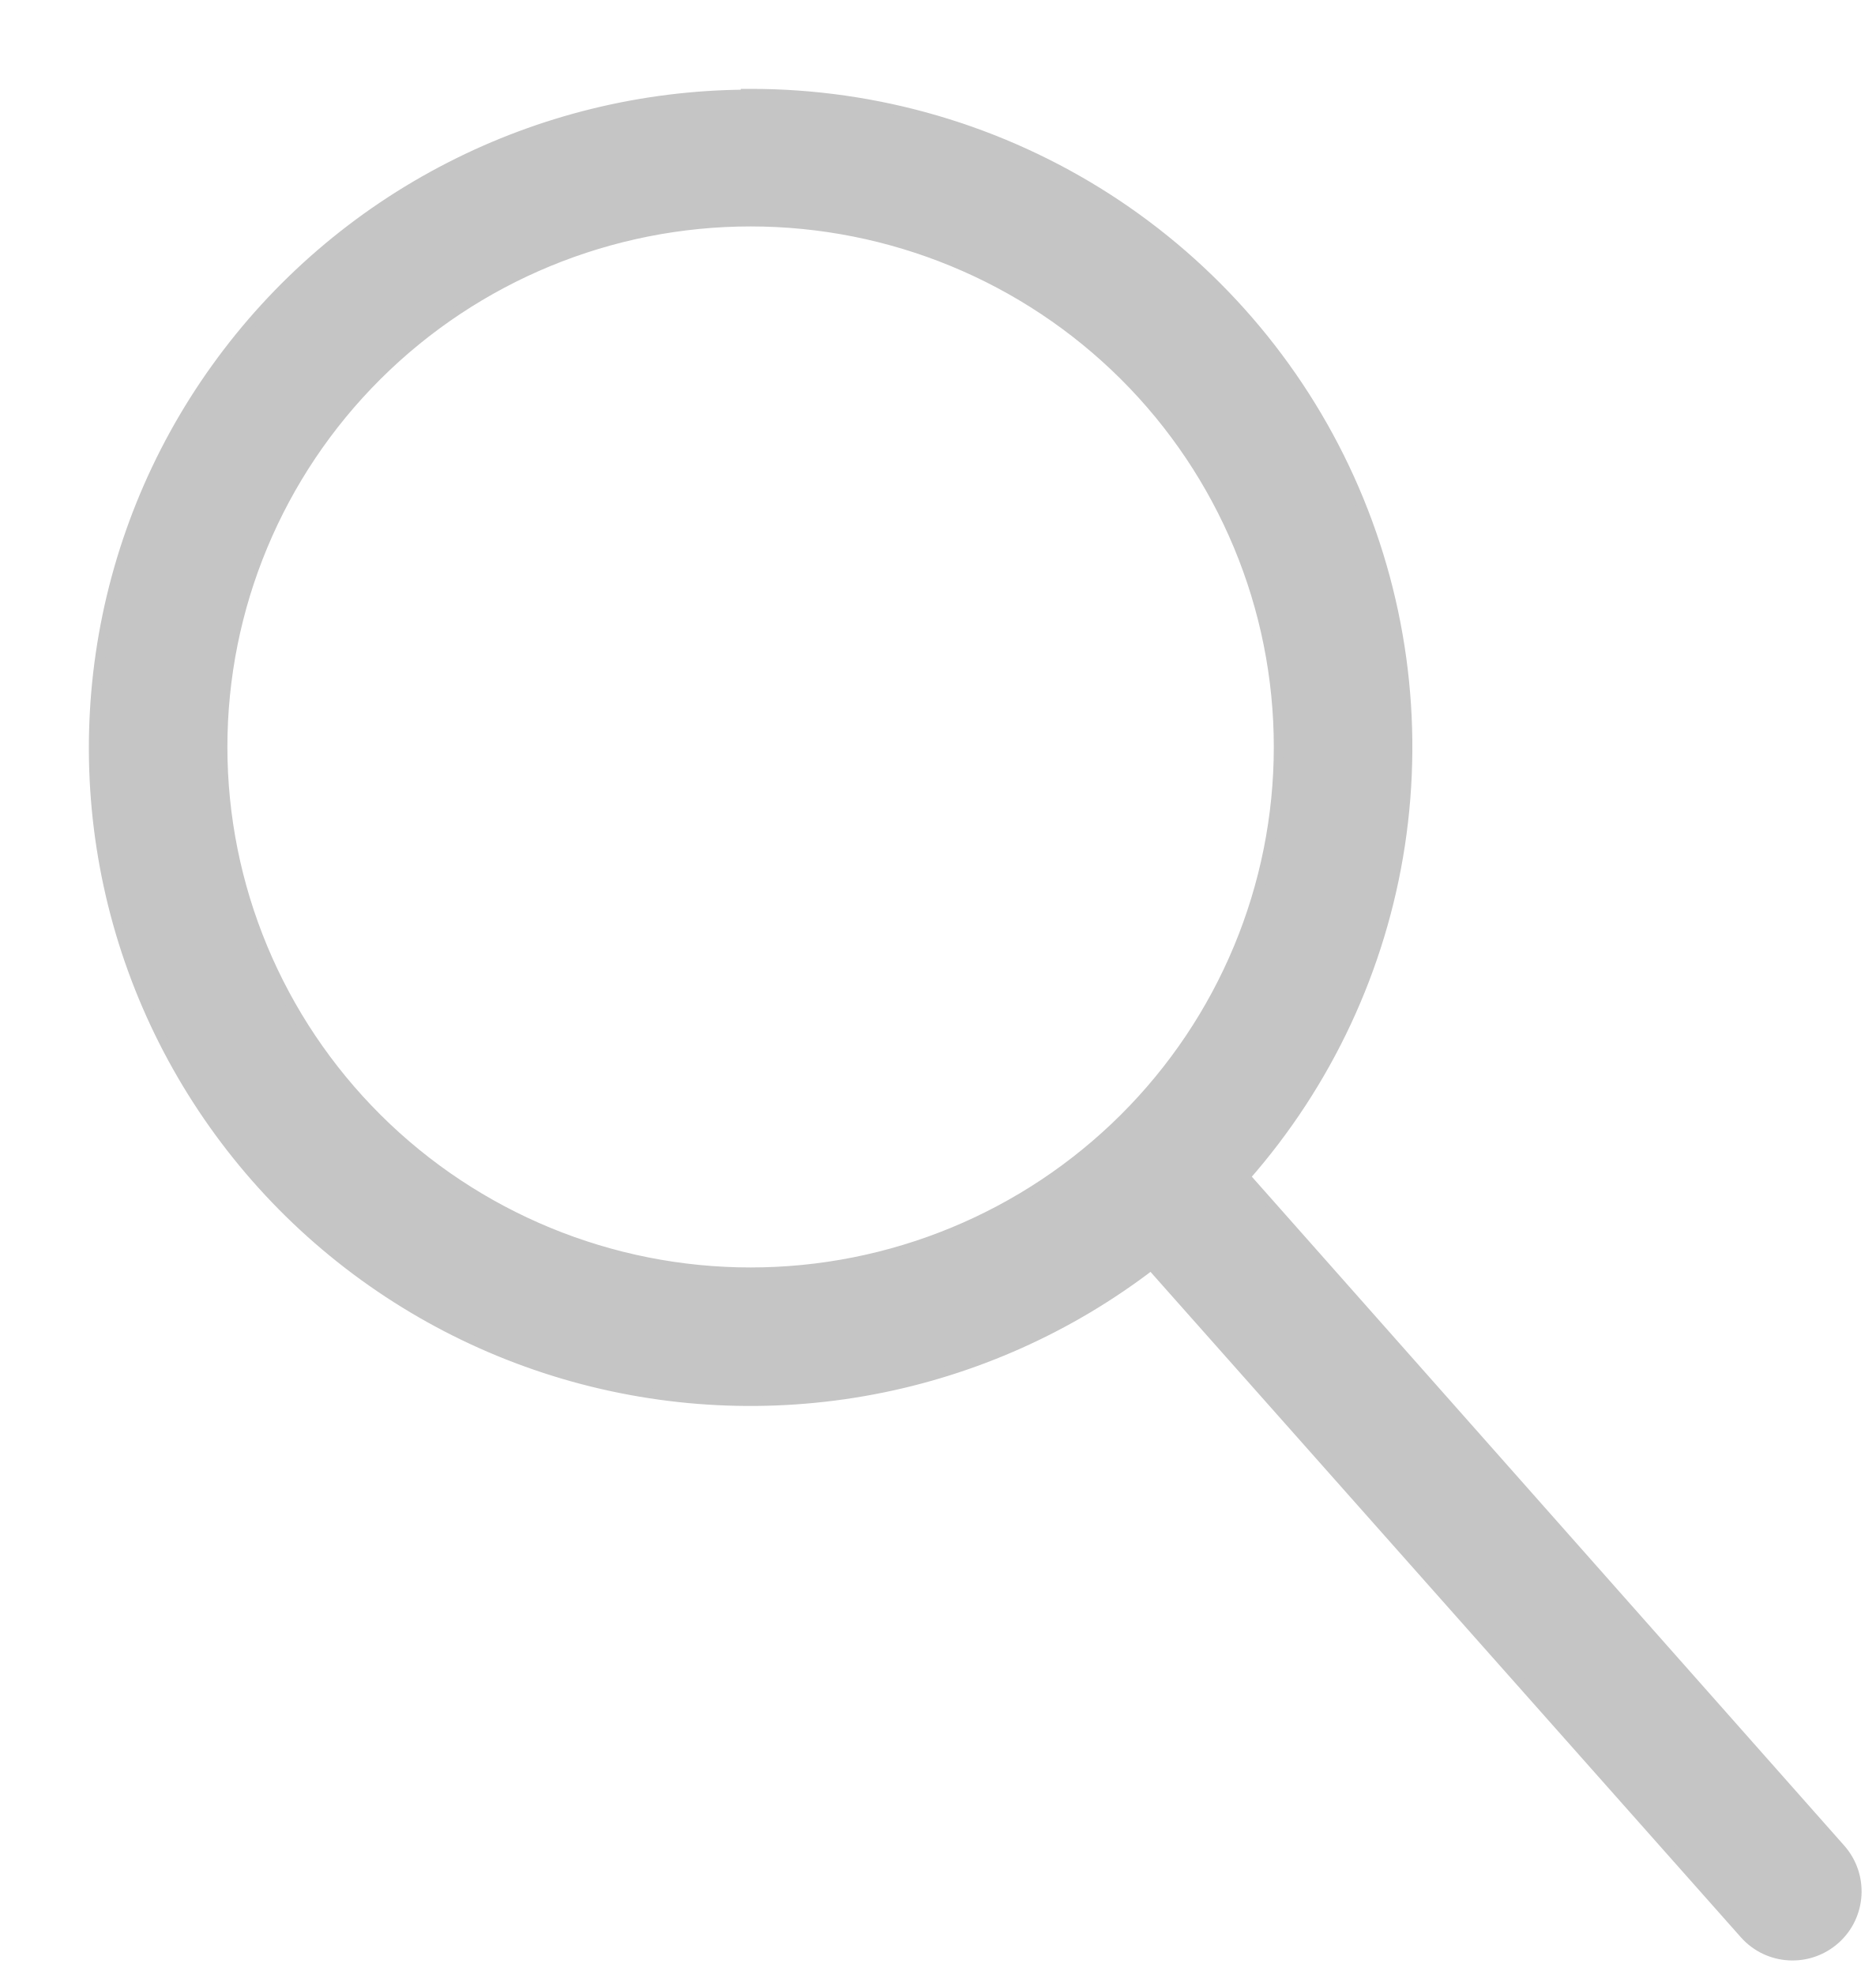
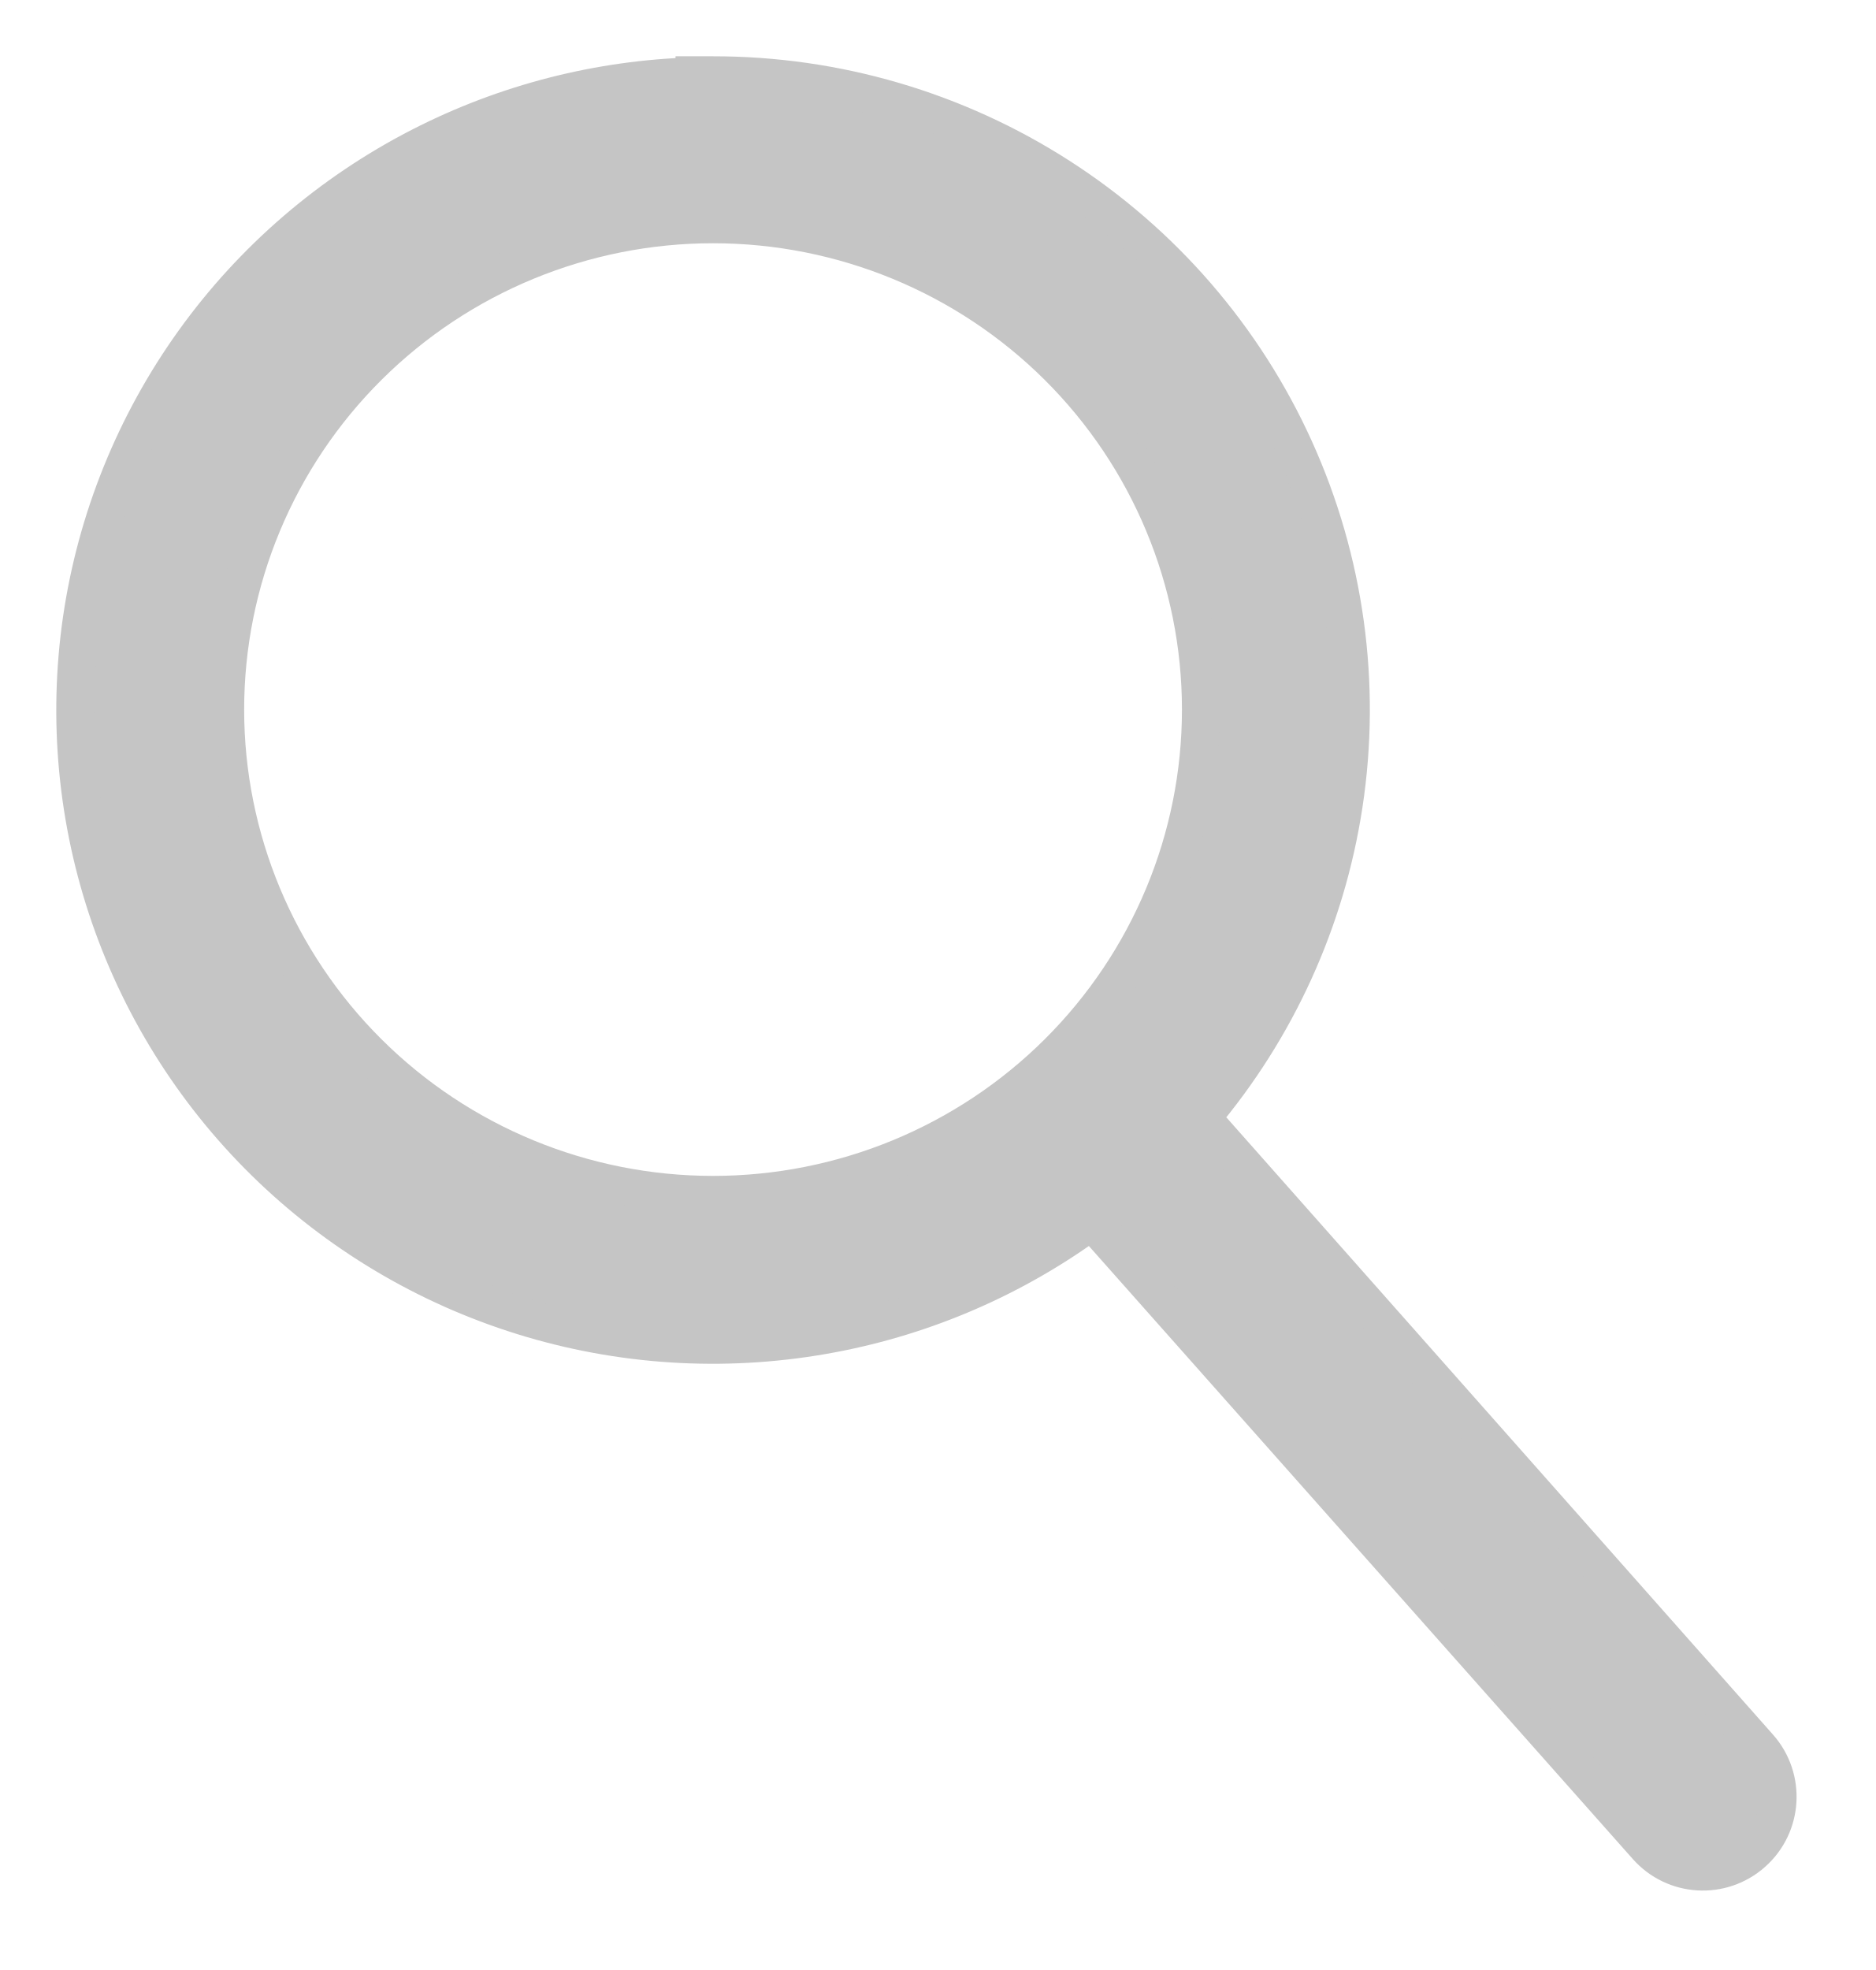
- <svg xmlns="http://www.w3.org/2000/svg" width="19" height="20" viewBox="0 0 19 20" fill="none">
-   <path d="M7.552 0.958V0.95L7.602 0.95C8.883 0.949 10.137 1.317 11.213 2.008C12.289 2.7 13.142 3.686 13.668 4.848C14.194 6.01 14.371 7.298 14.179 8.558C13.989 9.803 13.445 10.968 12.612 11.916L18.641 18.723C18.878 18.991 18.854 19.401 18.586 19.639C18.317 19.877 17.907 19.853 17.669 19.585L11.659 12.812C10.833 13.445 9.868 13.877 8.843 14.071C7.802 14.268 6.729 14.215 5.713 13.916C4.697 13.617 3.768 13.081 3.002 12.352C2.237 11.623 1.657 10.723 1.312 9.727C0.967 8.73 0.867 7.666 1.019 6.623C1.171 5.58 1.571 4.588 2.187 3.731C2.802 2.873 3.615 2.173 4.557 1.691C5.484 1.216 6.51 0.965 7.552 0.958ZM7.602 12.885C9.021 12.885 10.382 12.324 11.385 11.326C12.388 10.328 12.951 8.975 12.951 7.564C12.951 6.153 12.388 4.8 11.385 3.802C10.382 2.804 9.021 2.243 7.602 2.243C6.184 2.243 4.823 2.804 3.82 3.802C2.817 4.8 2.253 6.153 2.253 7.564C2.253 8.975 2.817 10.328 3.82 11.326C4.823 12.324 6.184 12.885 7.602 12.885Z" fill="#C5C5C5" stroke="#C5C5C5" stroke-width="0.1" />
+ <svg xmlns="http://www.w3.org/2000/svg" width="20" height="21" viewBox="0 0 20 21" fill="none">
+   <path d="M7.402 0.811V0.8L7.602 0.8C8.912 0.799 10.194 1.175 11.294 1.882C12.395 2.589 13.266 3.597 13.804 4.786C14.342 5.974 14.524 7.292 14.327 8.581C14.139 9.811 13.614 10.964 12.811 11.915L18.753 18.624C19.045 18.954 19.015 19.459 18.685 19.751C18.355 20.045 17.85 20.015 17.557 19.684L11.639 13.015C10.819 13.617 9.873 14.029 8.871 14.218C7.806 14.42 6.709 14.366 5.671 14.06C4.632 13.754 3.682 13.206 2.899 12.461C2.116 11.716 1.524 10.795 1.171 9.776C0.818 8.757 0.715 7.668 0.87 6.602C1.026 5.535 1.436 4.52 2.065 3.643C2.694 2.766 3.525 2.051 4.488 1.558C5.392 1.095 6.388 0.84 7.402 0.811ZM7.602 12.735C8.981 12.735 10.304 12.19 11.279 11.22C12.254 10.25 12.801 8.935 12.801 7.564C12.801 6.193 12.254 4.878 11.279 3.908C10.304 2.938 8.981 2.393 7.602 2.393C6.223 2.393 4.901 2.938 3.926 3.908C2.951 4.878 2.403 6.193 2.403 7.564C2.403 8.935 2.951 10.25 3.926 11.22C4.901 12.19 6.223 12.735 7.602 12.735Z" fill="#C5C5C5" stroke="#C5C5C5" stroke-width="0.4" />
</svg>
